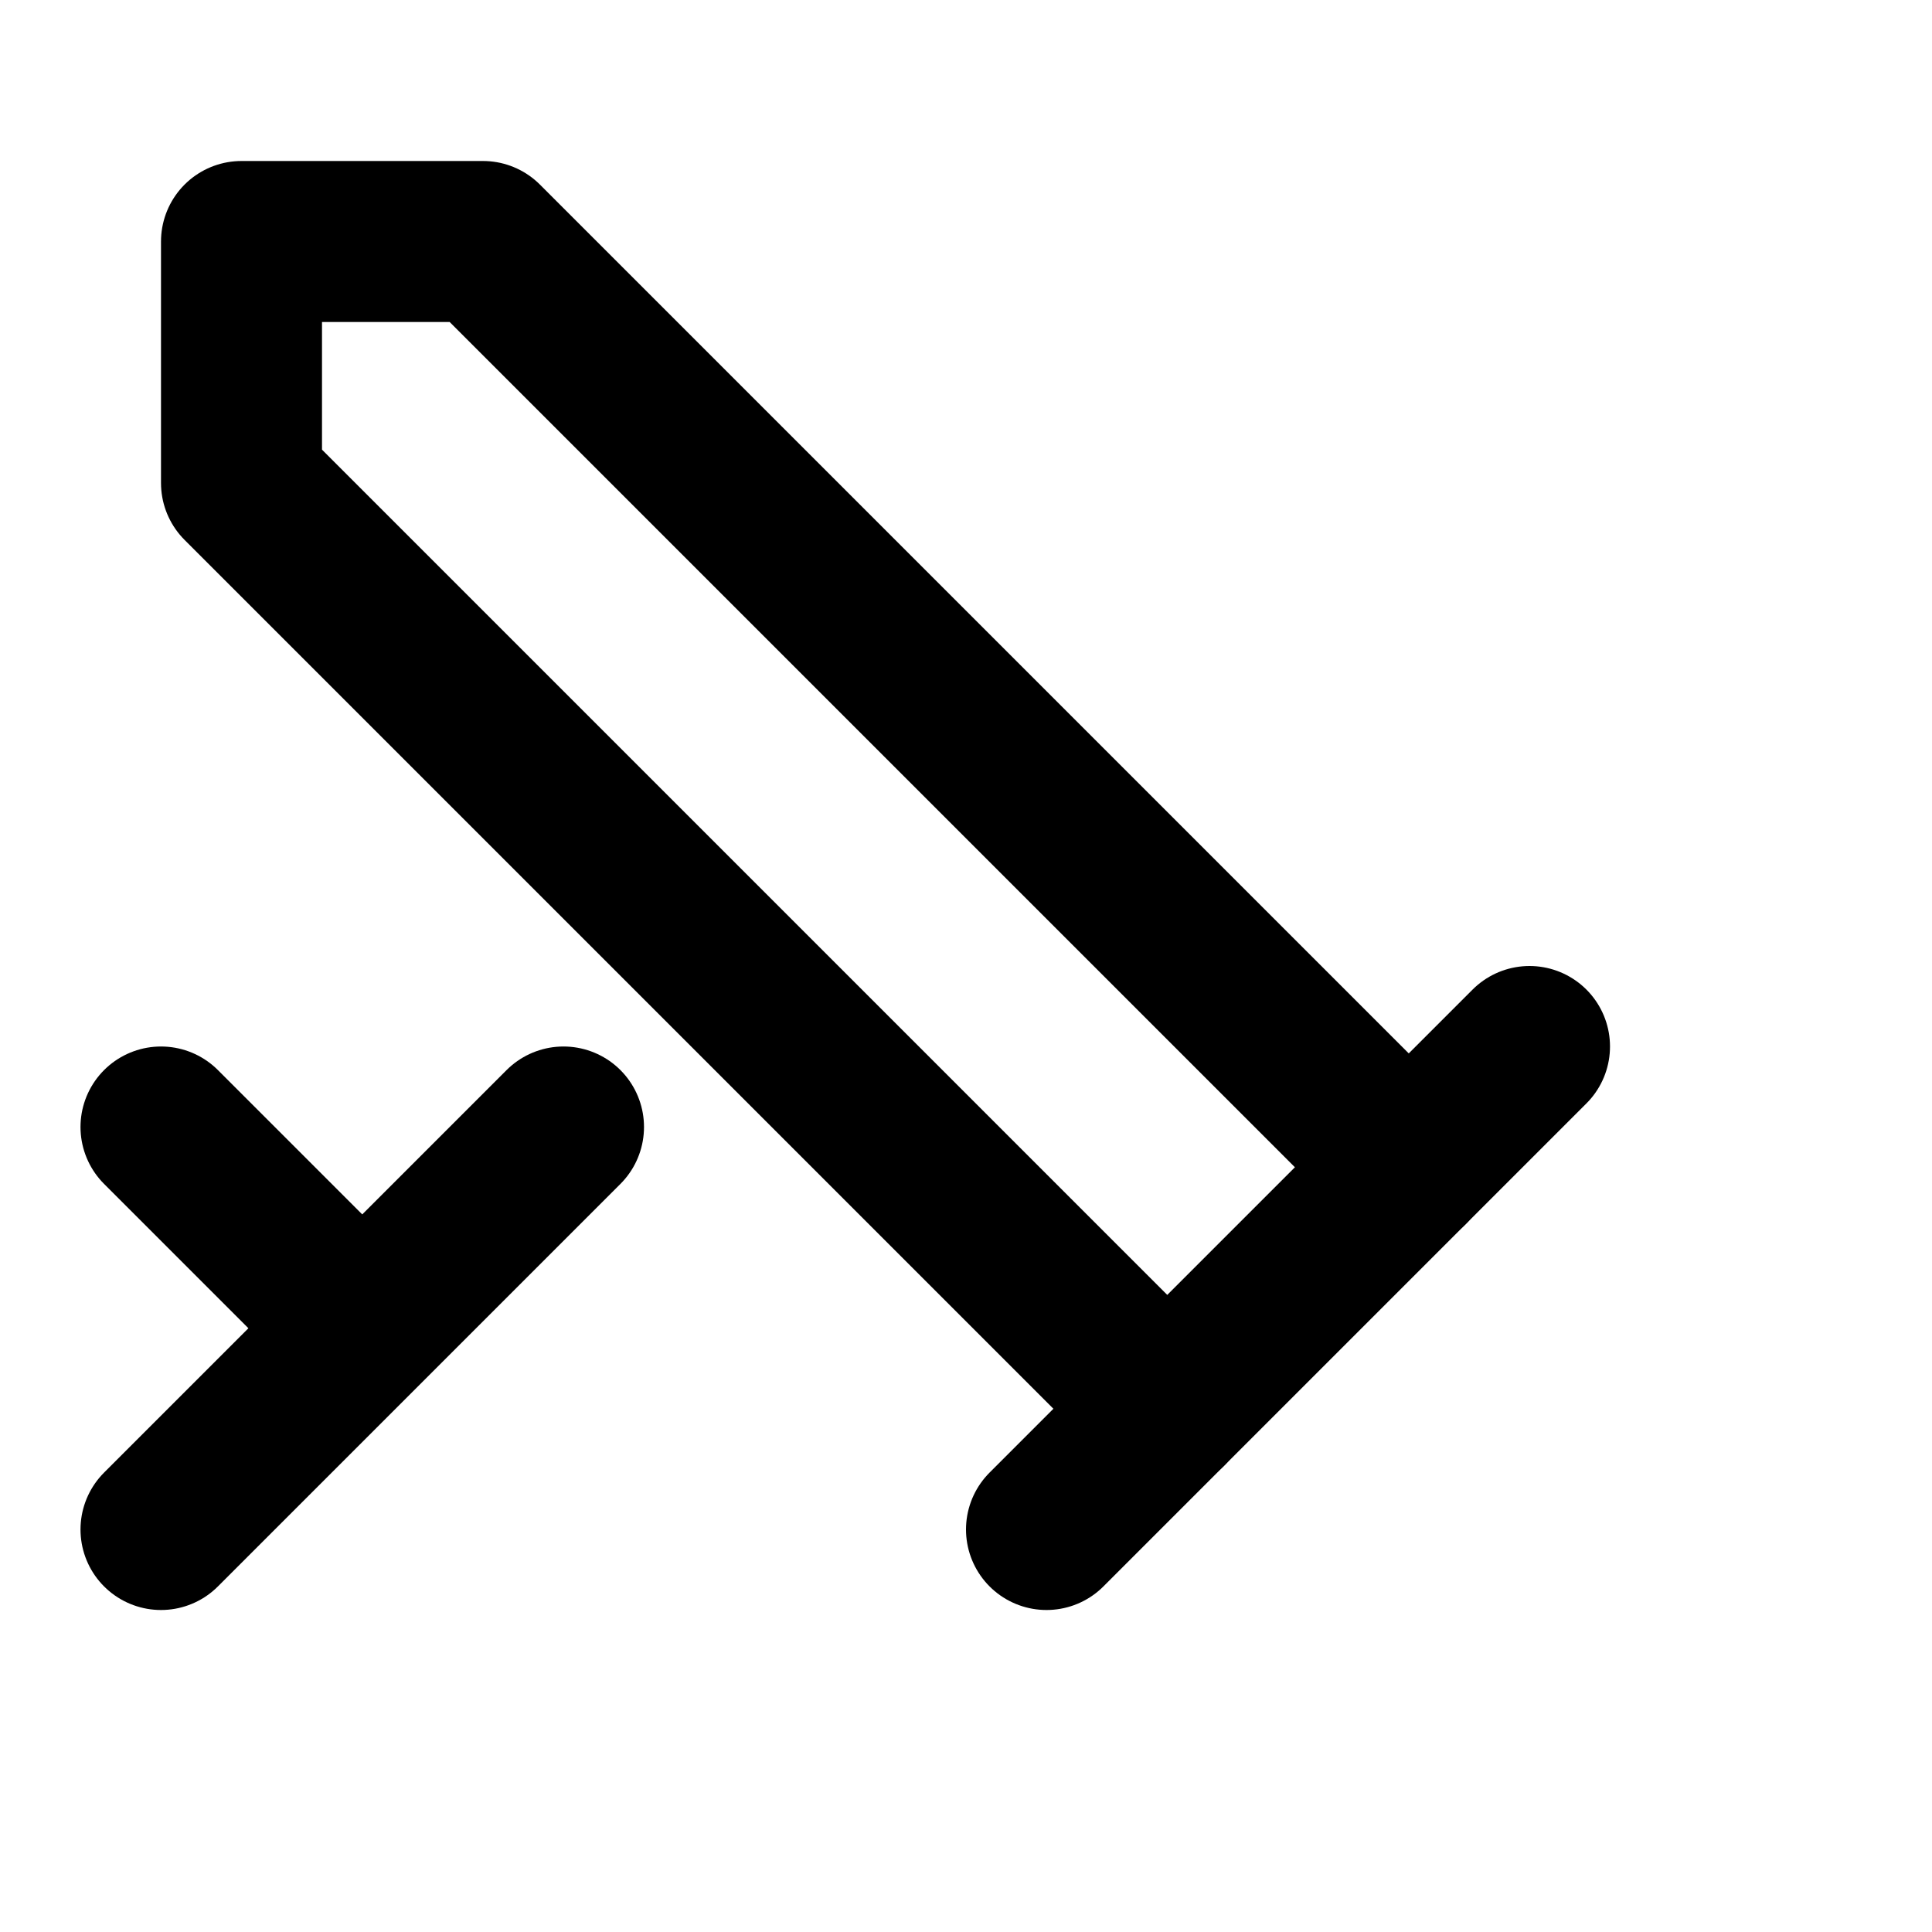
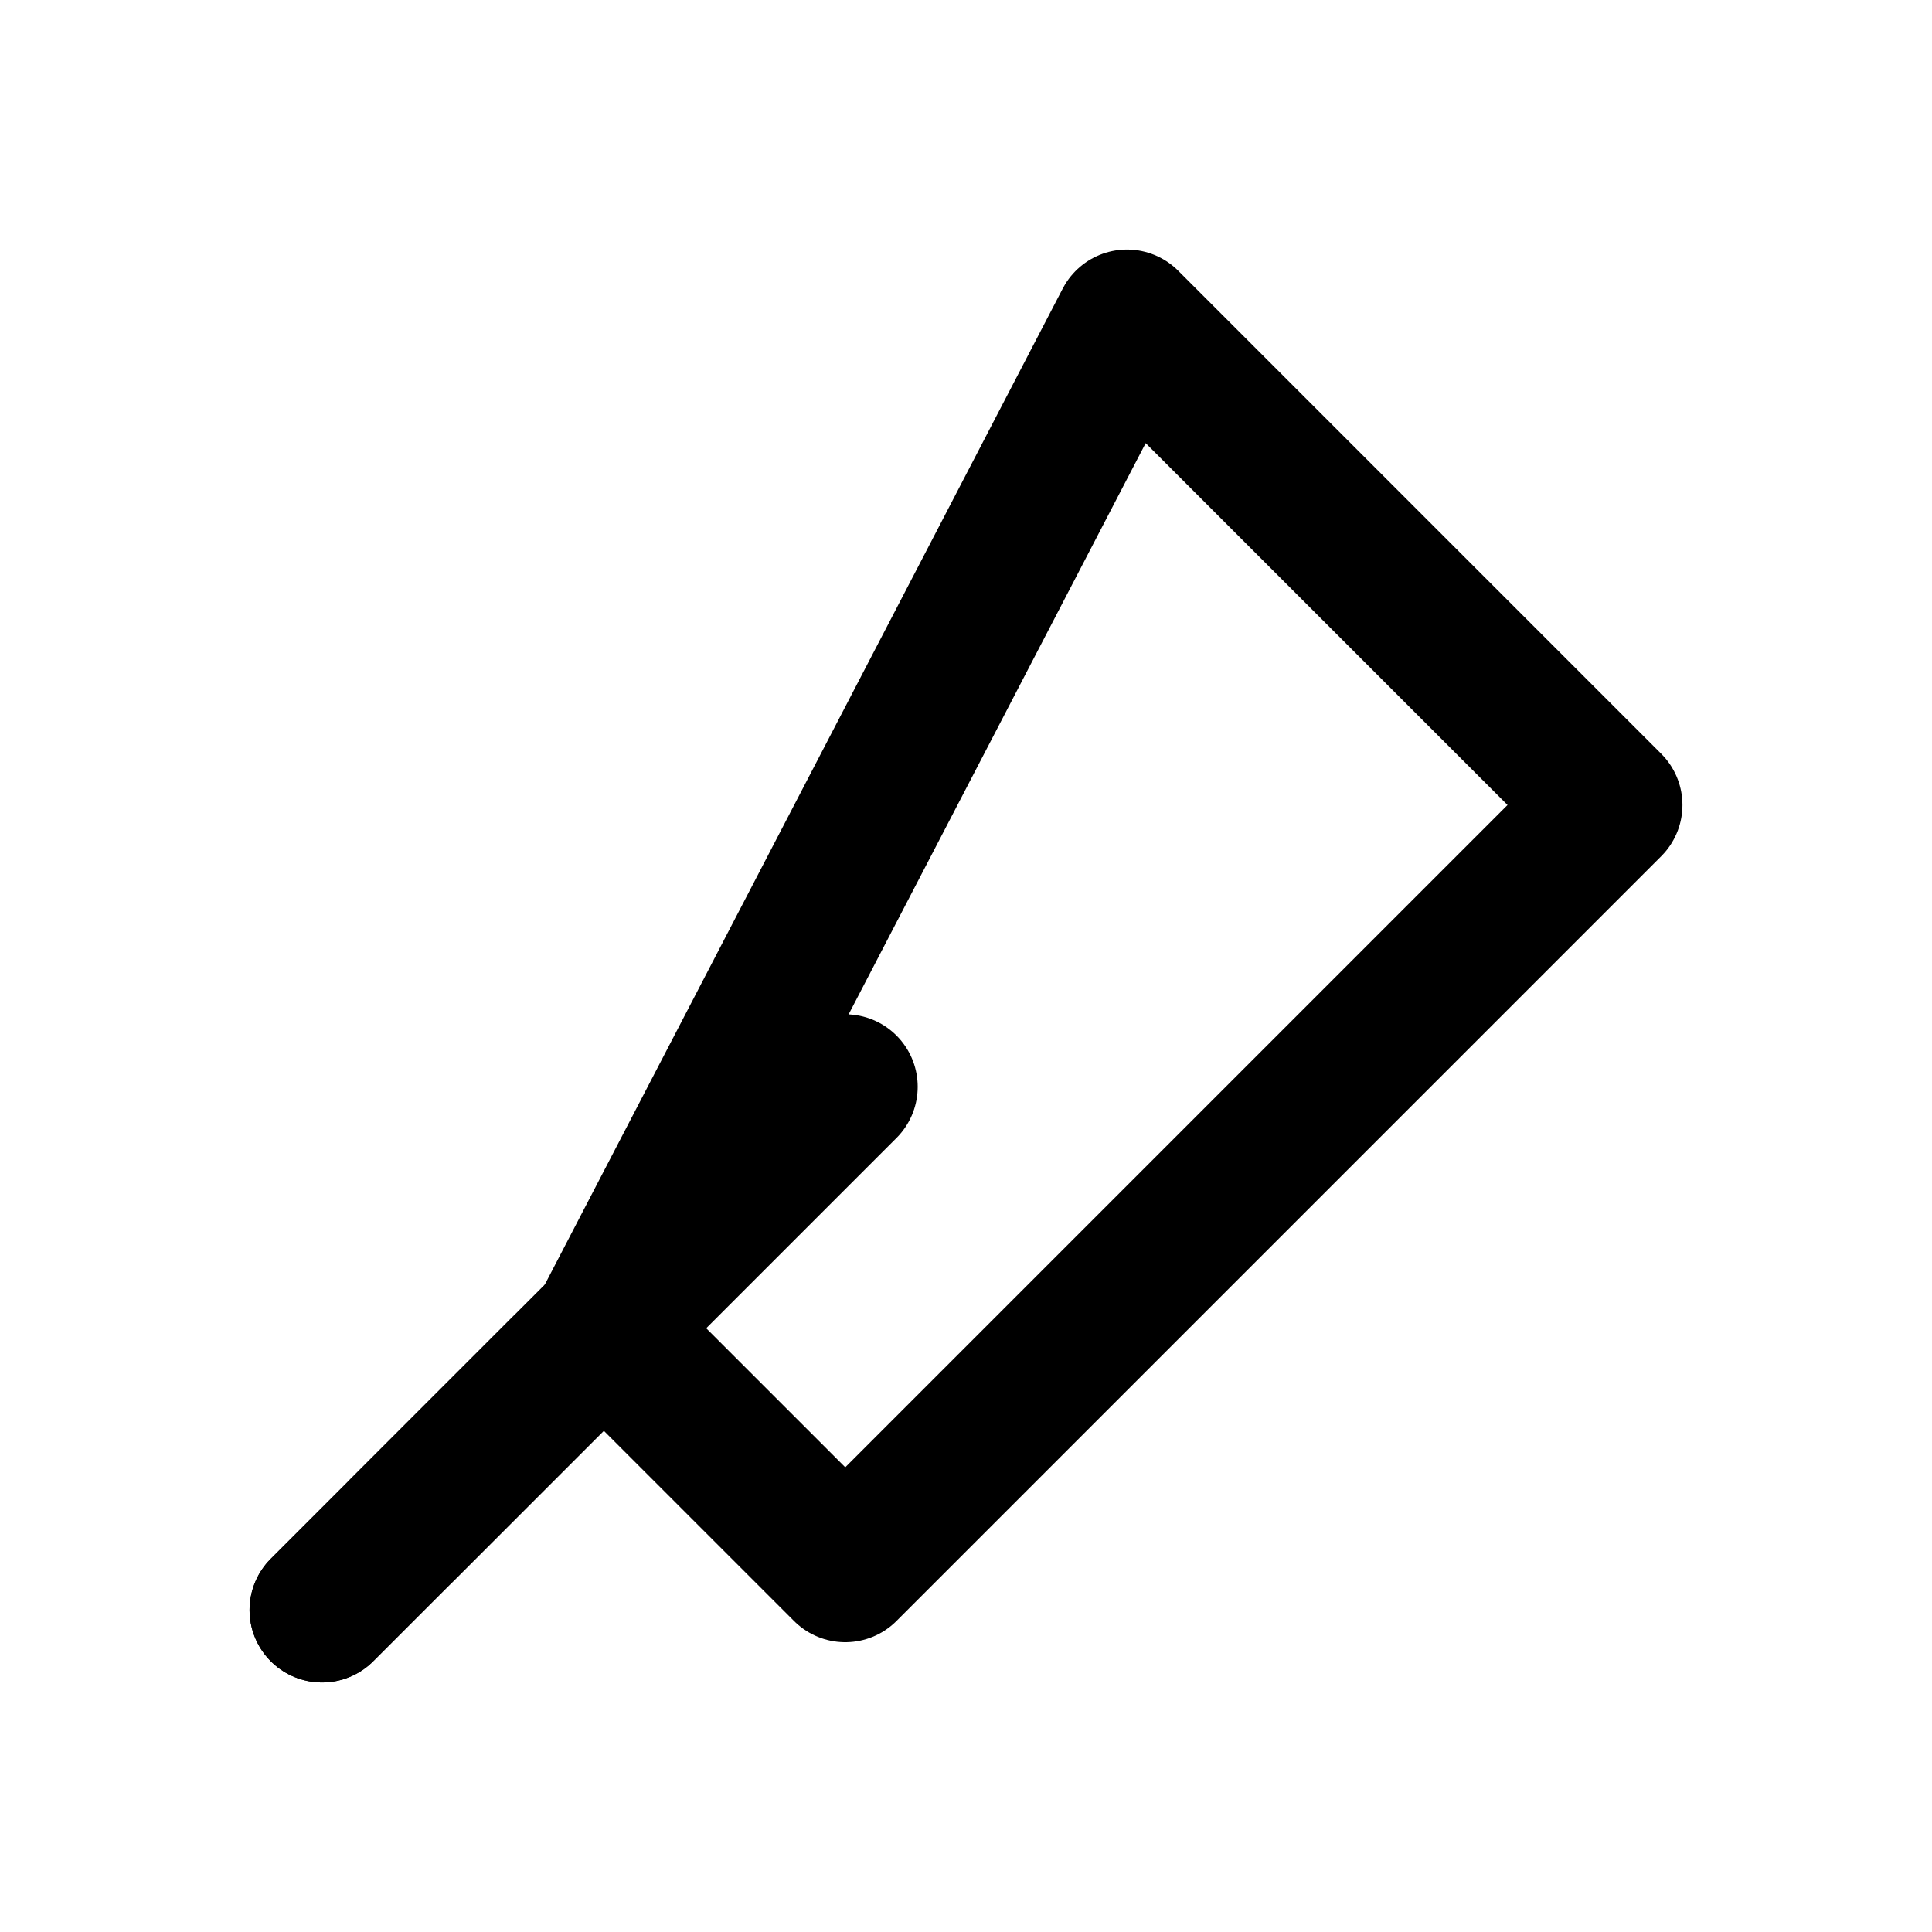
- <svg xmlns="http://www.w3.org/2000/svg" viewBox="0 0 24 24" fill="none" stroke="currentColor" stroke-width="2" stroke-linecap="round" stroke-linejoin="round">
-   <path d="M14.5 17.5L3 6V3h3l11.5 11.5" />
-   <path d="M13 19l6-6" />
-   <path d="M2 14l2 2" />
-   <path d="M2 19l5-5" />
+ <svg xmlns="http://www.w3.org/2000/svg" viewBox="0 0 24 24" fill="none" stroke="currentColor" stroke-width="1.8" stroke-linecap="round" stroke-linejoin="round">
+   <path d="M4 20L10.5 13.5" />
+   <path d="M14 4l6 6-9.5 9.5-3-3L14 4z" />
+   <path d="M5 19l3-3" />
+   <path d="M7 17l-3 3" />
</svg>
